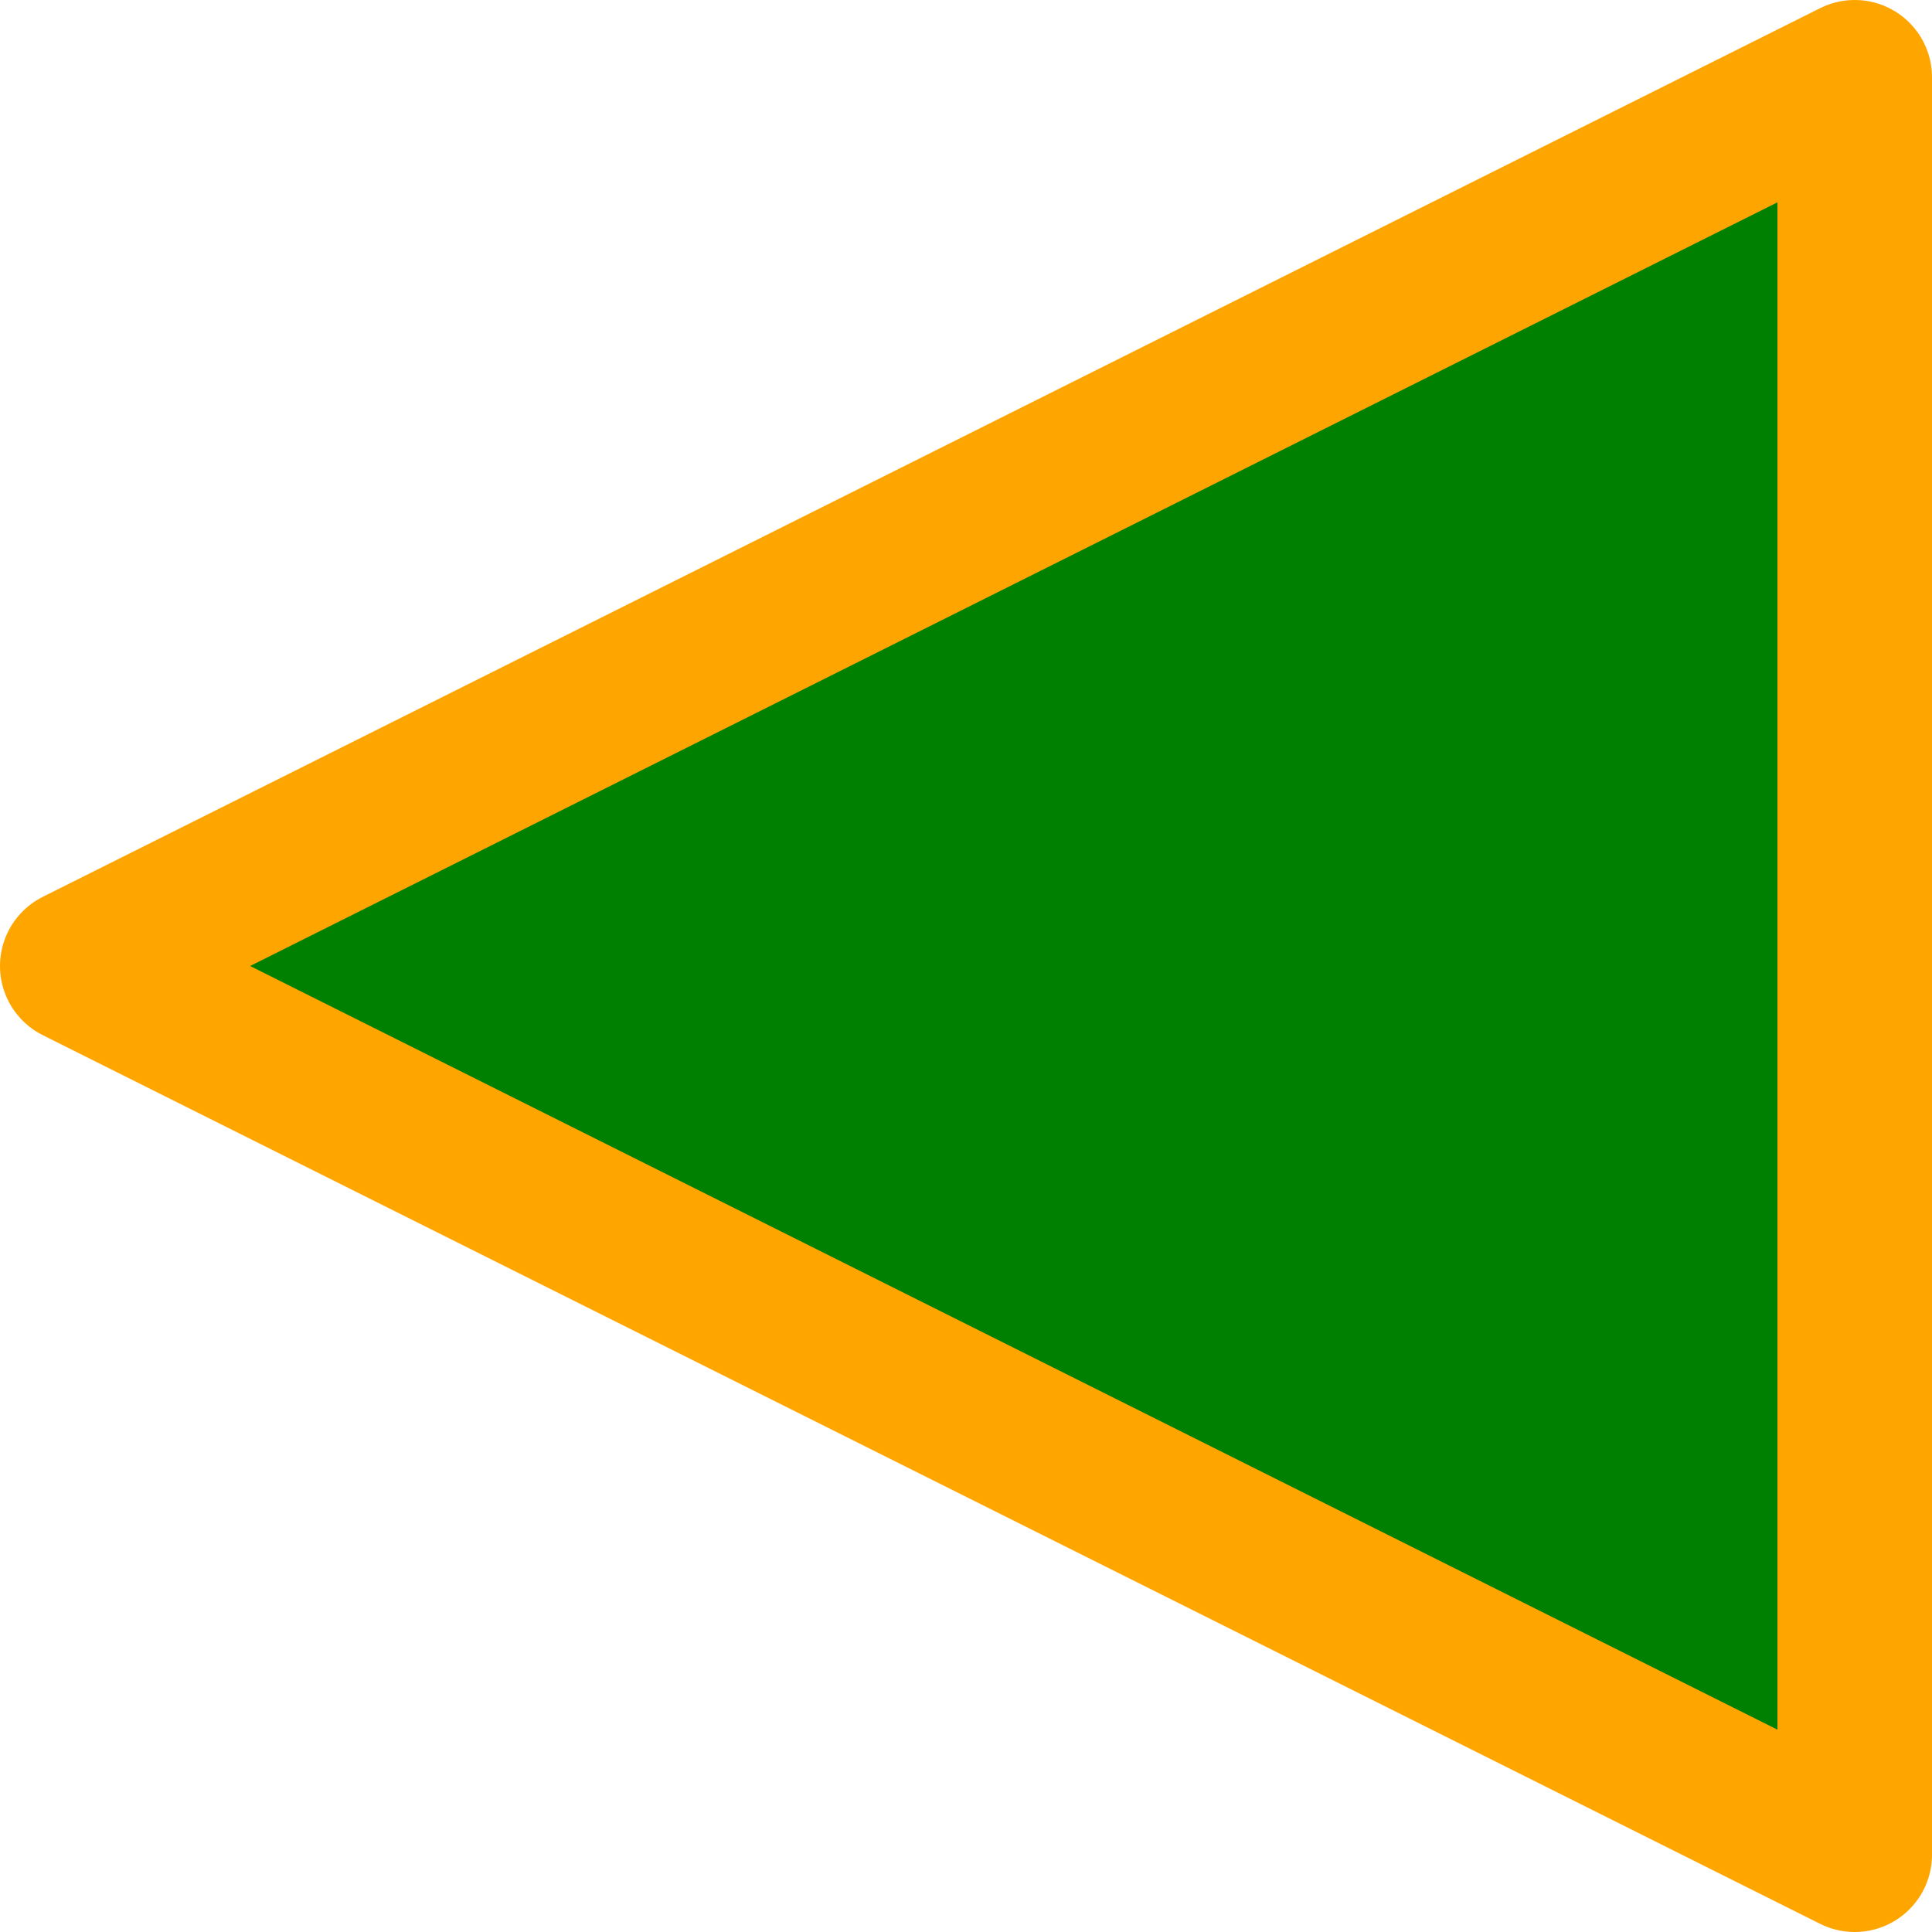
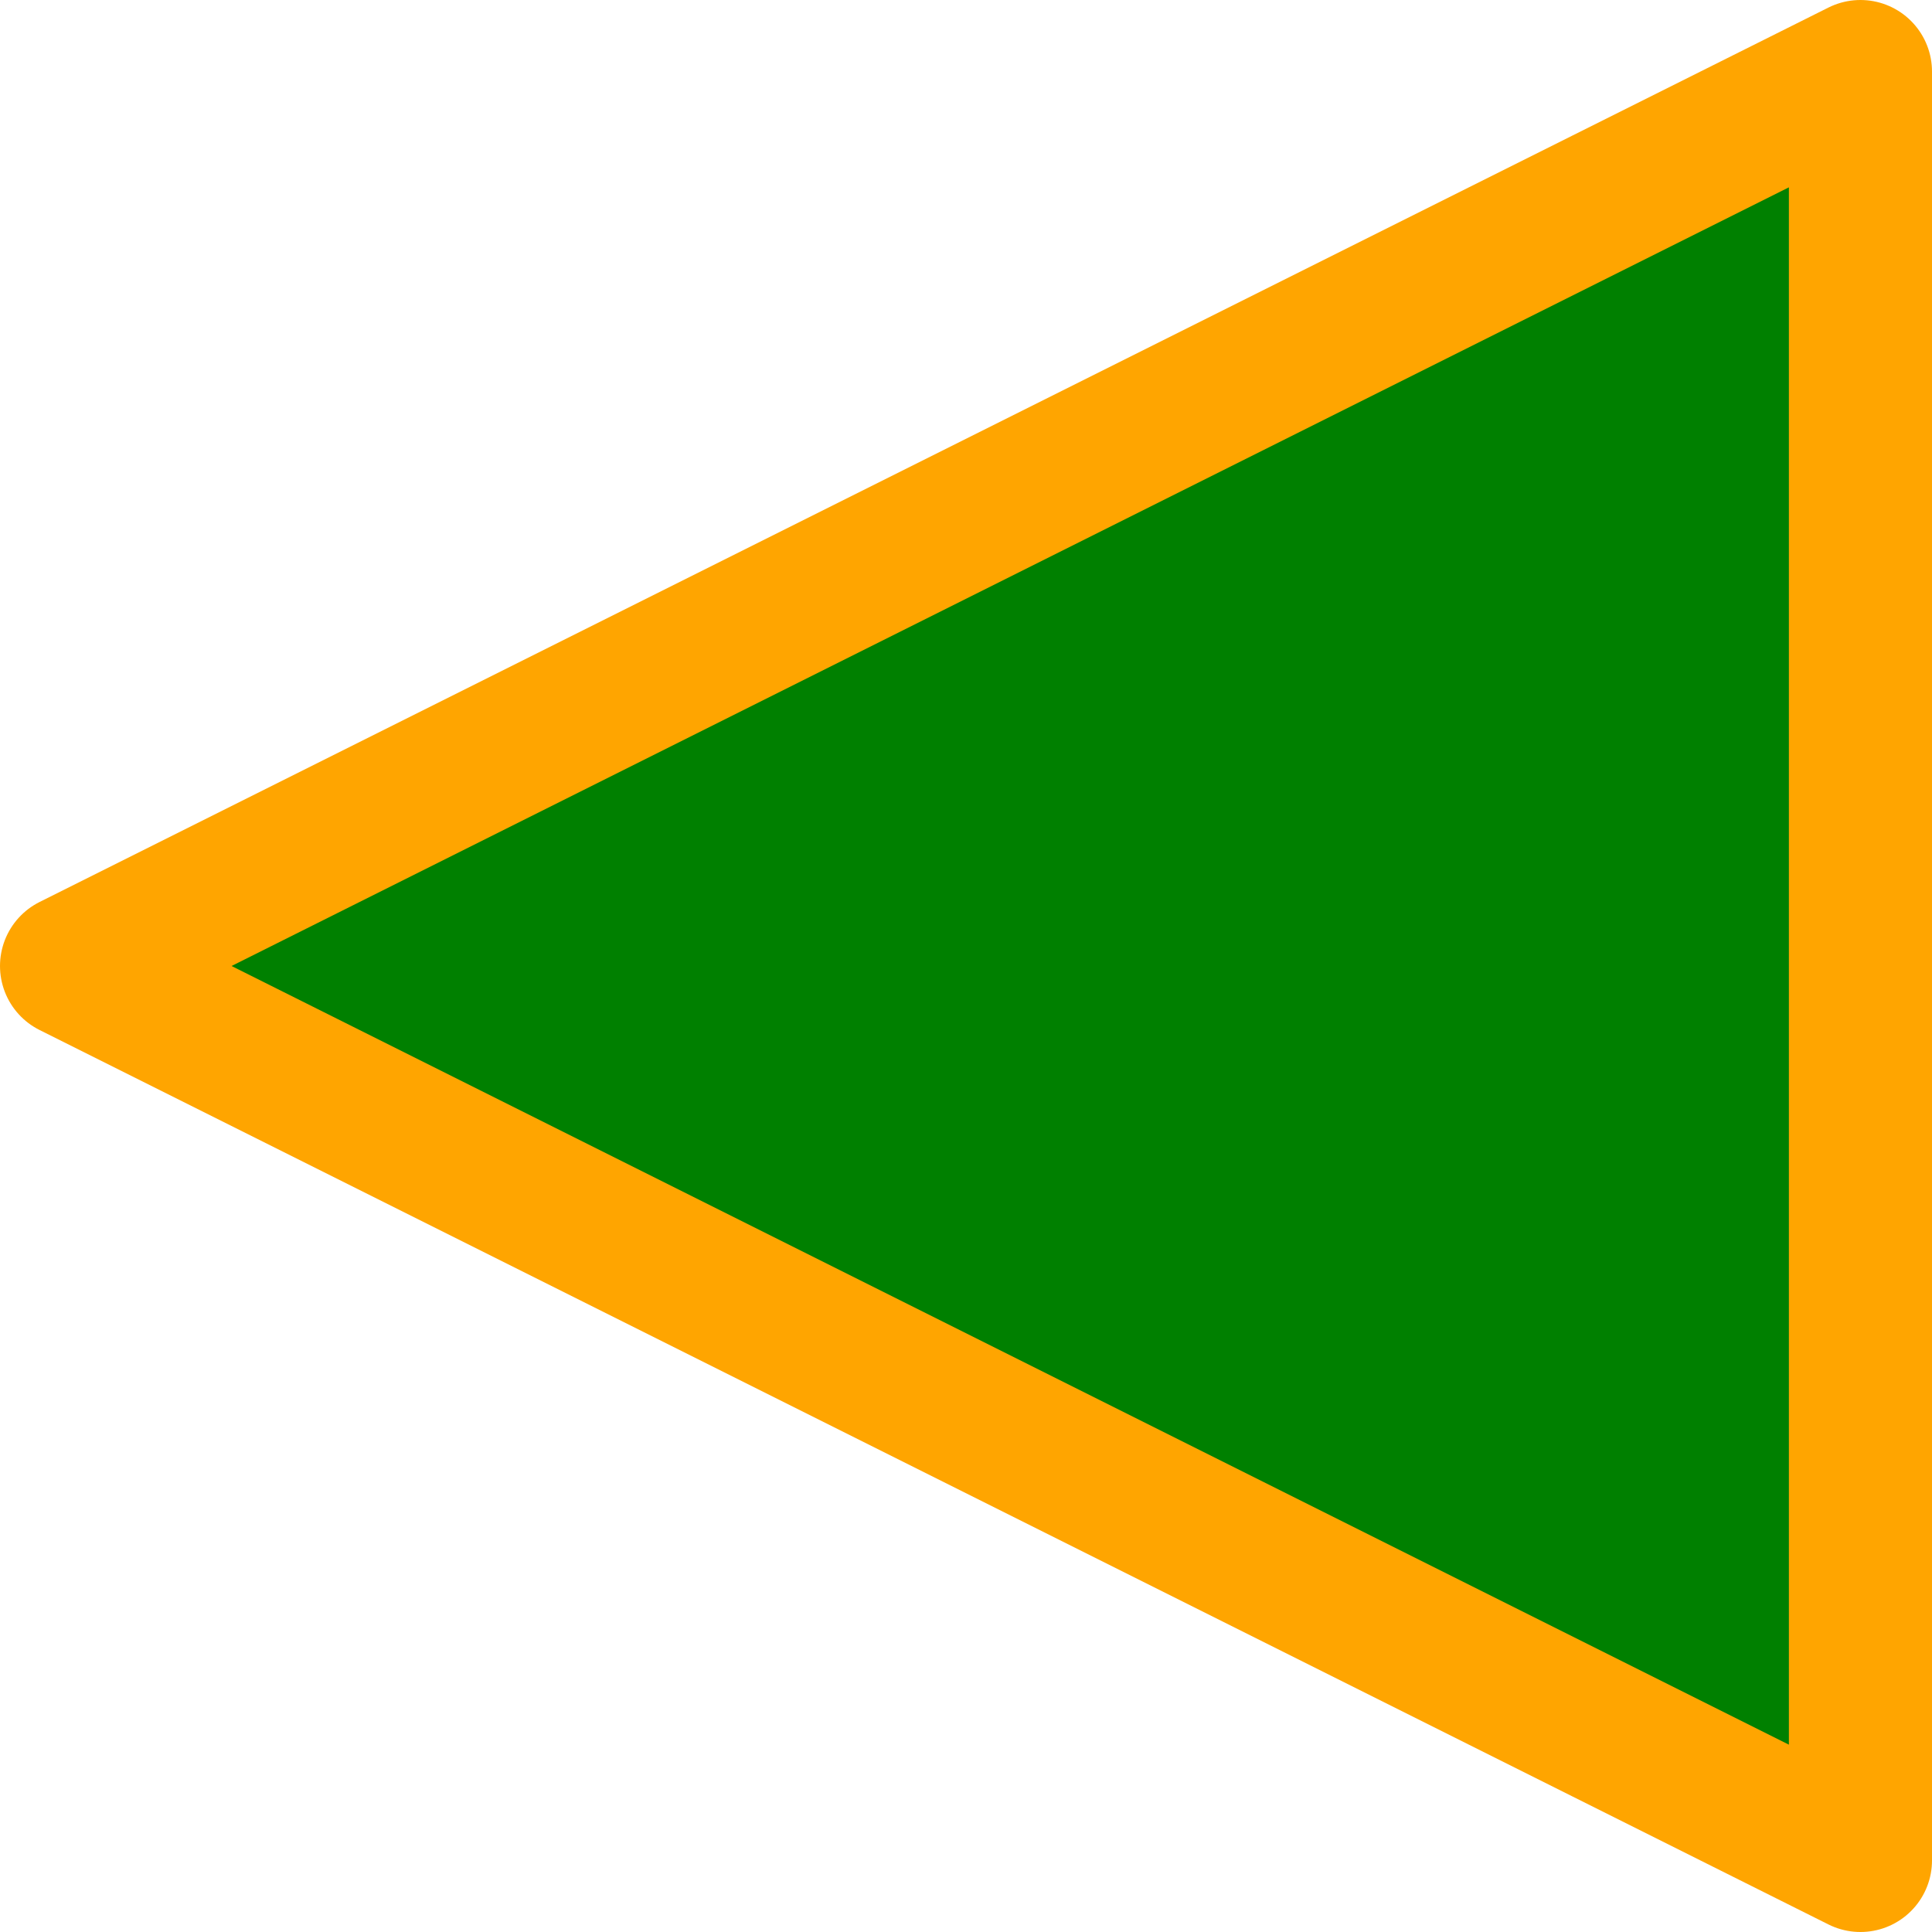
- <svg xmlns="http://www.w3.org/2000/svg" viewBox="0 0 200 200">
-   <path d="     M 192 8     l -184 92     l 184 92     z     " fill="green" stroke="orange" stroke-width="16" stroke-linejoin="round" />
+ <svg xmlns="http://www.w3.org/2000/svg" viewBox="-8 -8 216 216">
+   <path d="     M 200 0     l -200 100     l 200 100     z     " fill="green" stroke="orange" stroke-width="16" stroke-linejoin="round" />
</svg>
